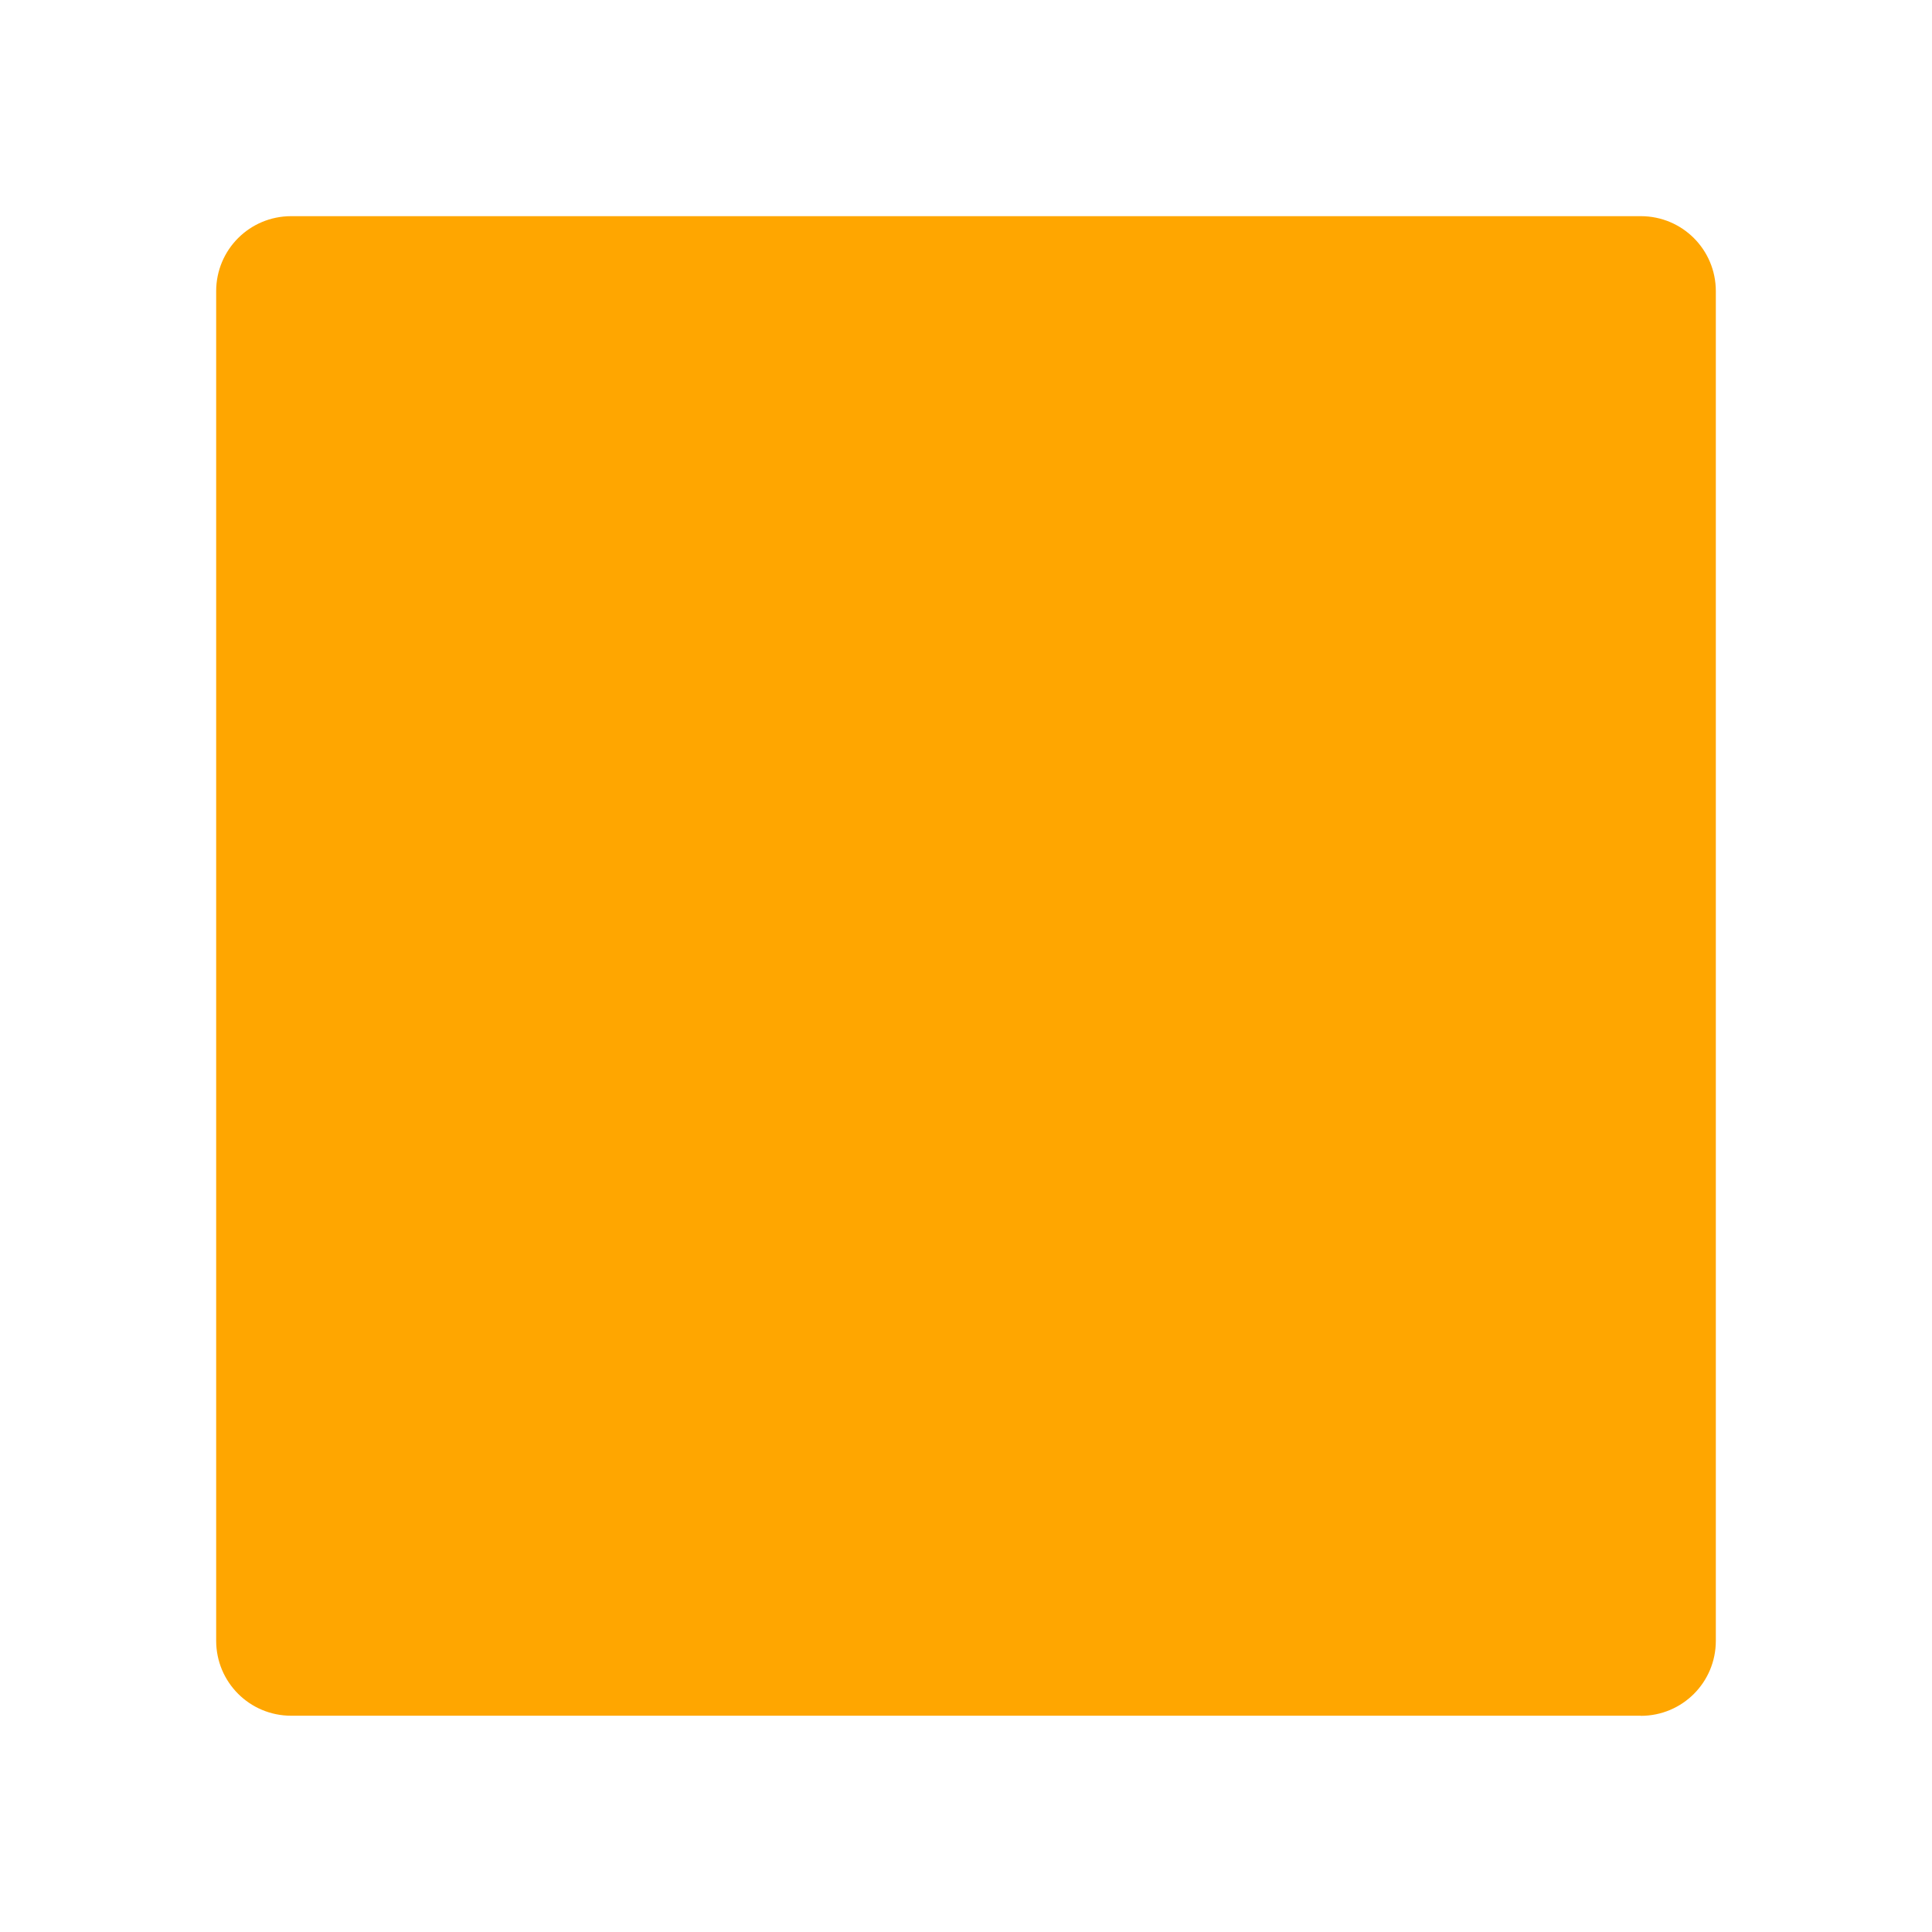
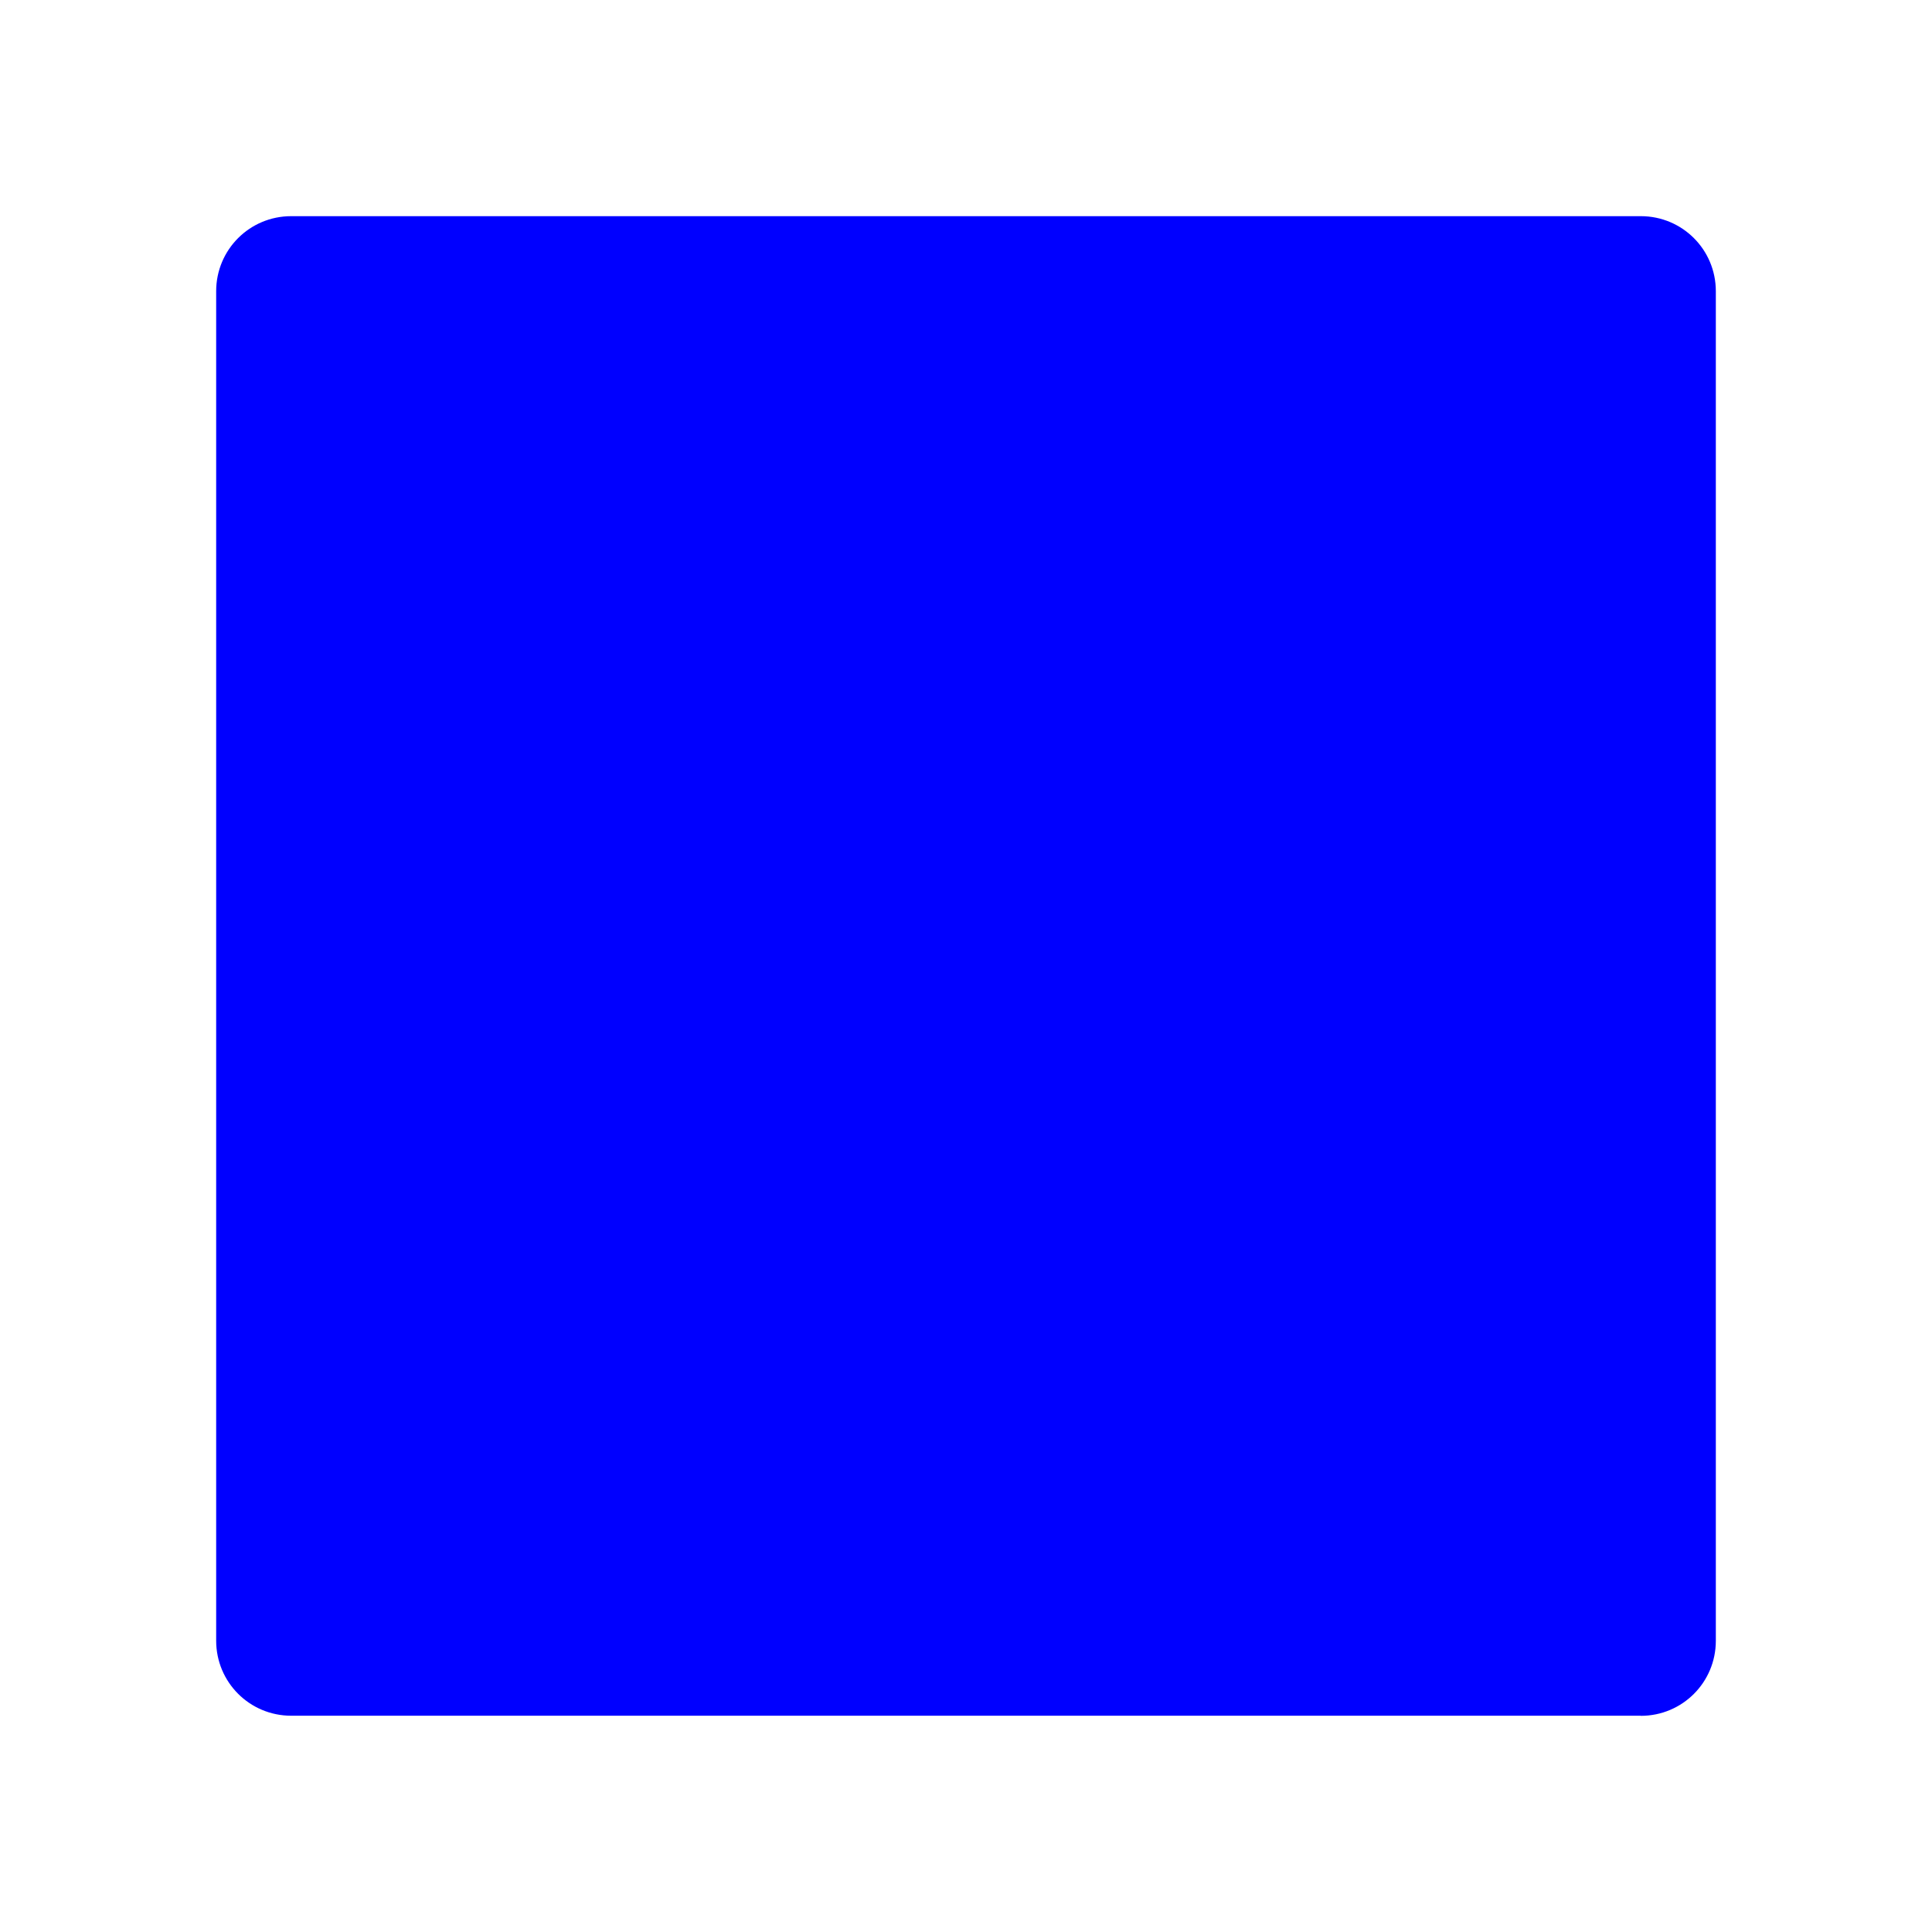
<svg xmlns="http://www.w3.org/2000/svg" width="18" height="18" version="1.1" id="svg1010">
  <defs id="defs1014">
    <linearGradient y2="123.913" y1="4.25" x2="64" x1="64" gradientUnits="userSpaceOnUse" id="SVGID_1_">
      <stop id="stop991" style="stop-color:#FFAB40" offset="0" />
      <stop id="stop993" style="stop-color:#FF6D00" offset="1" />
    </linearGradient>
  </defs>
-   <path id="path1006" style="fill:#ffa600;fill-opacity:1;stroke-width:0.249" d="M 15.287,15.985 H 2.713 c -0.387,0 -0.699,-0.312 -0.699,-0.699 V 2.713 c 0,-0.387 0.312,-0.699 0.699,-0.699 H 15.287 c 0.387,0 0.699,0.312 0.699,0.699 V 15.287 c 0,0.387 -0.312,0.699 -0.699,0.699 z" />
+   <path id="path1006" style="fill:#0000ff;fill-opacity:1;stroke-width:0.249" d="M 15.287,15.985 H 2.713 c -0.387,0 -0.699,-0.312 -0.699,-0.699 V 2.713 c 0,-0.387 0.312,-0.699 0.699,-0.699 H 15.287 c 0.387,0 0.699,0.312 0.699,0.699 V 15.287 c 0,0.387 -0.312,0.699 -0.699,0.699 z" />
</svg>
